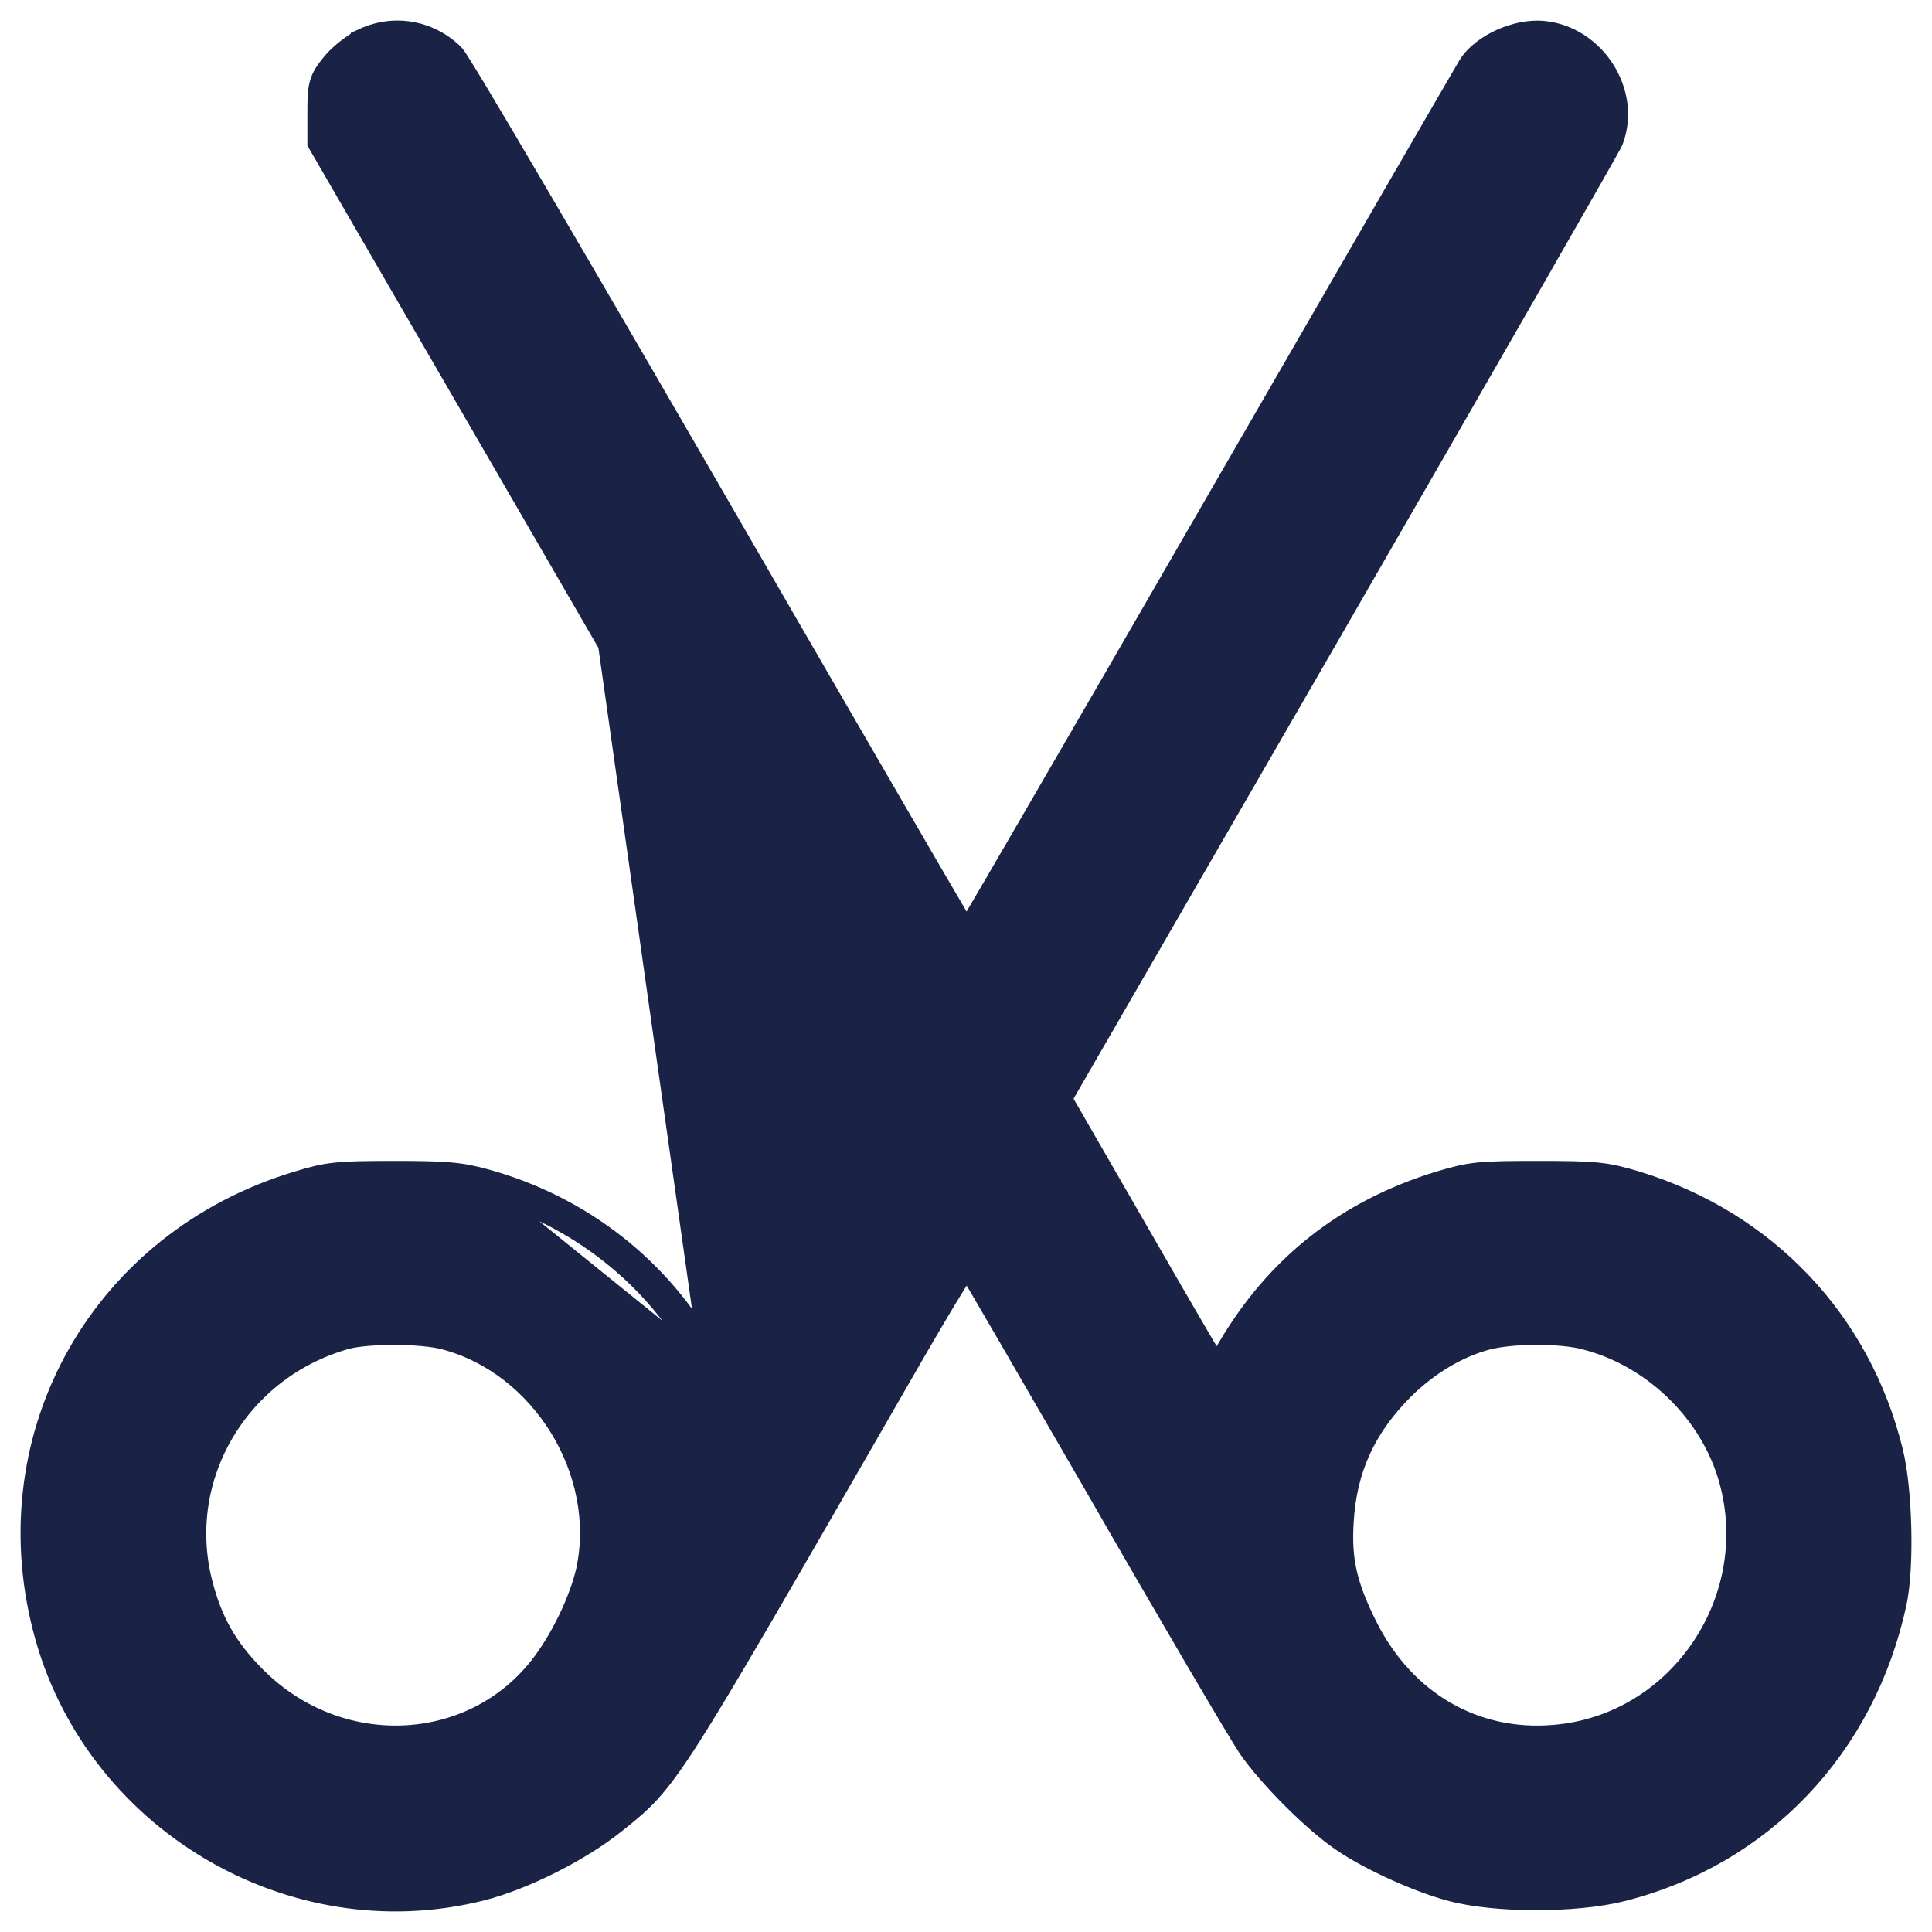
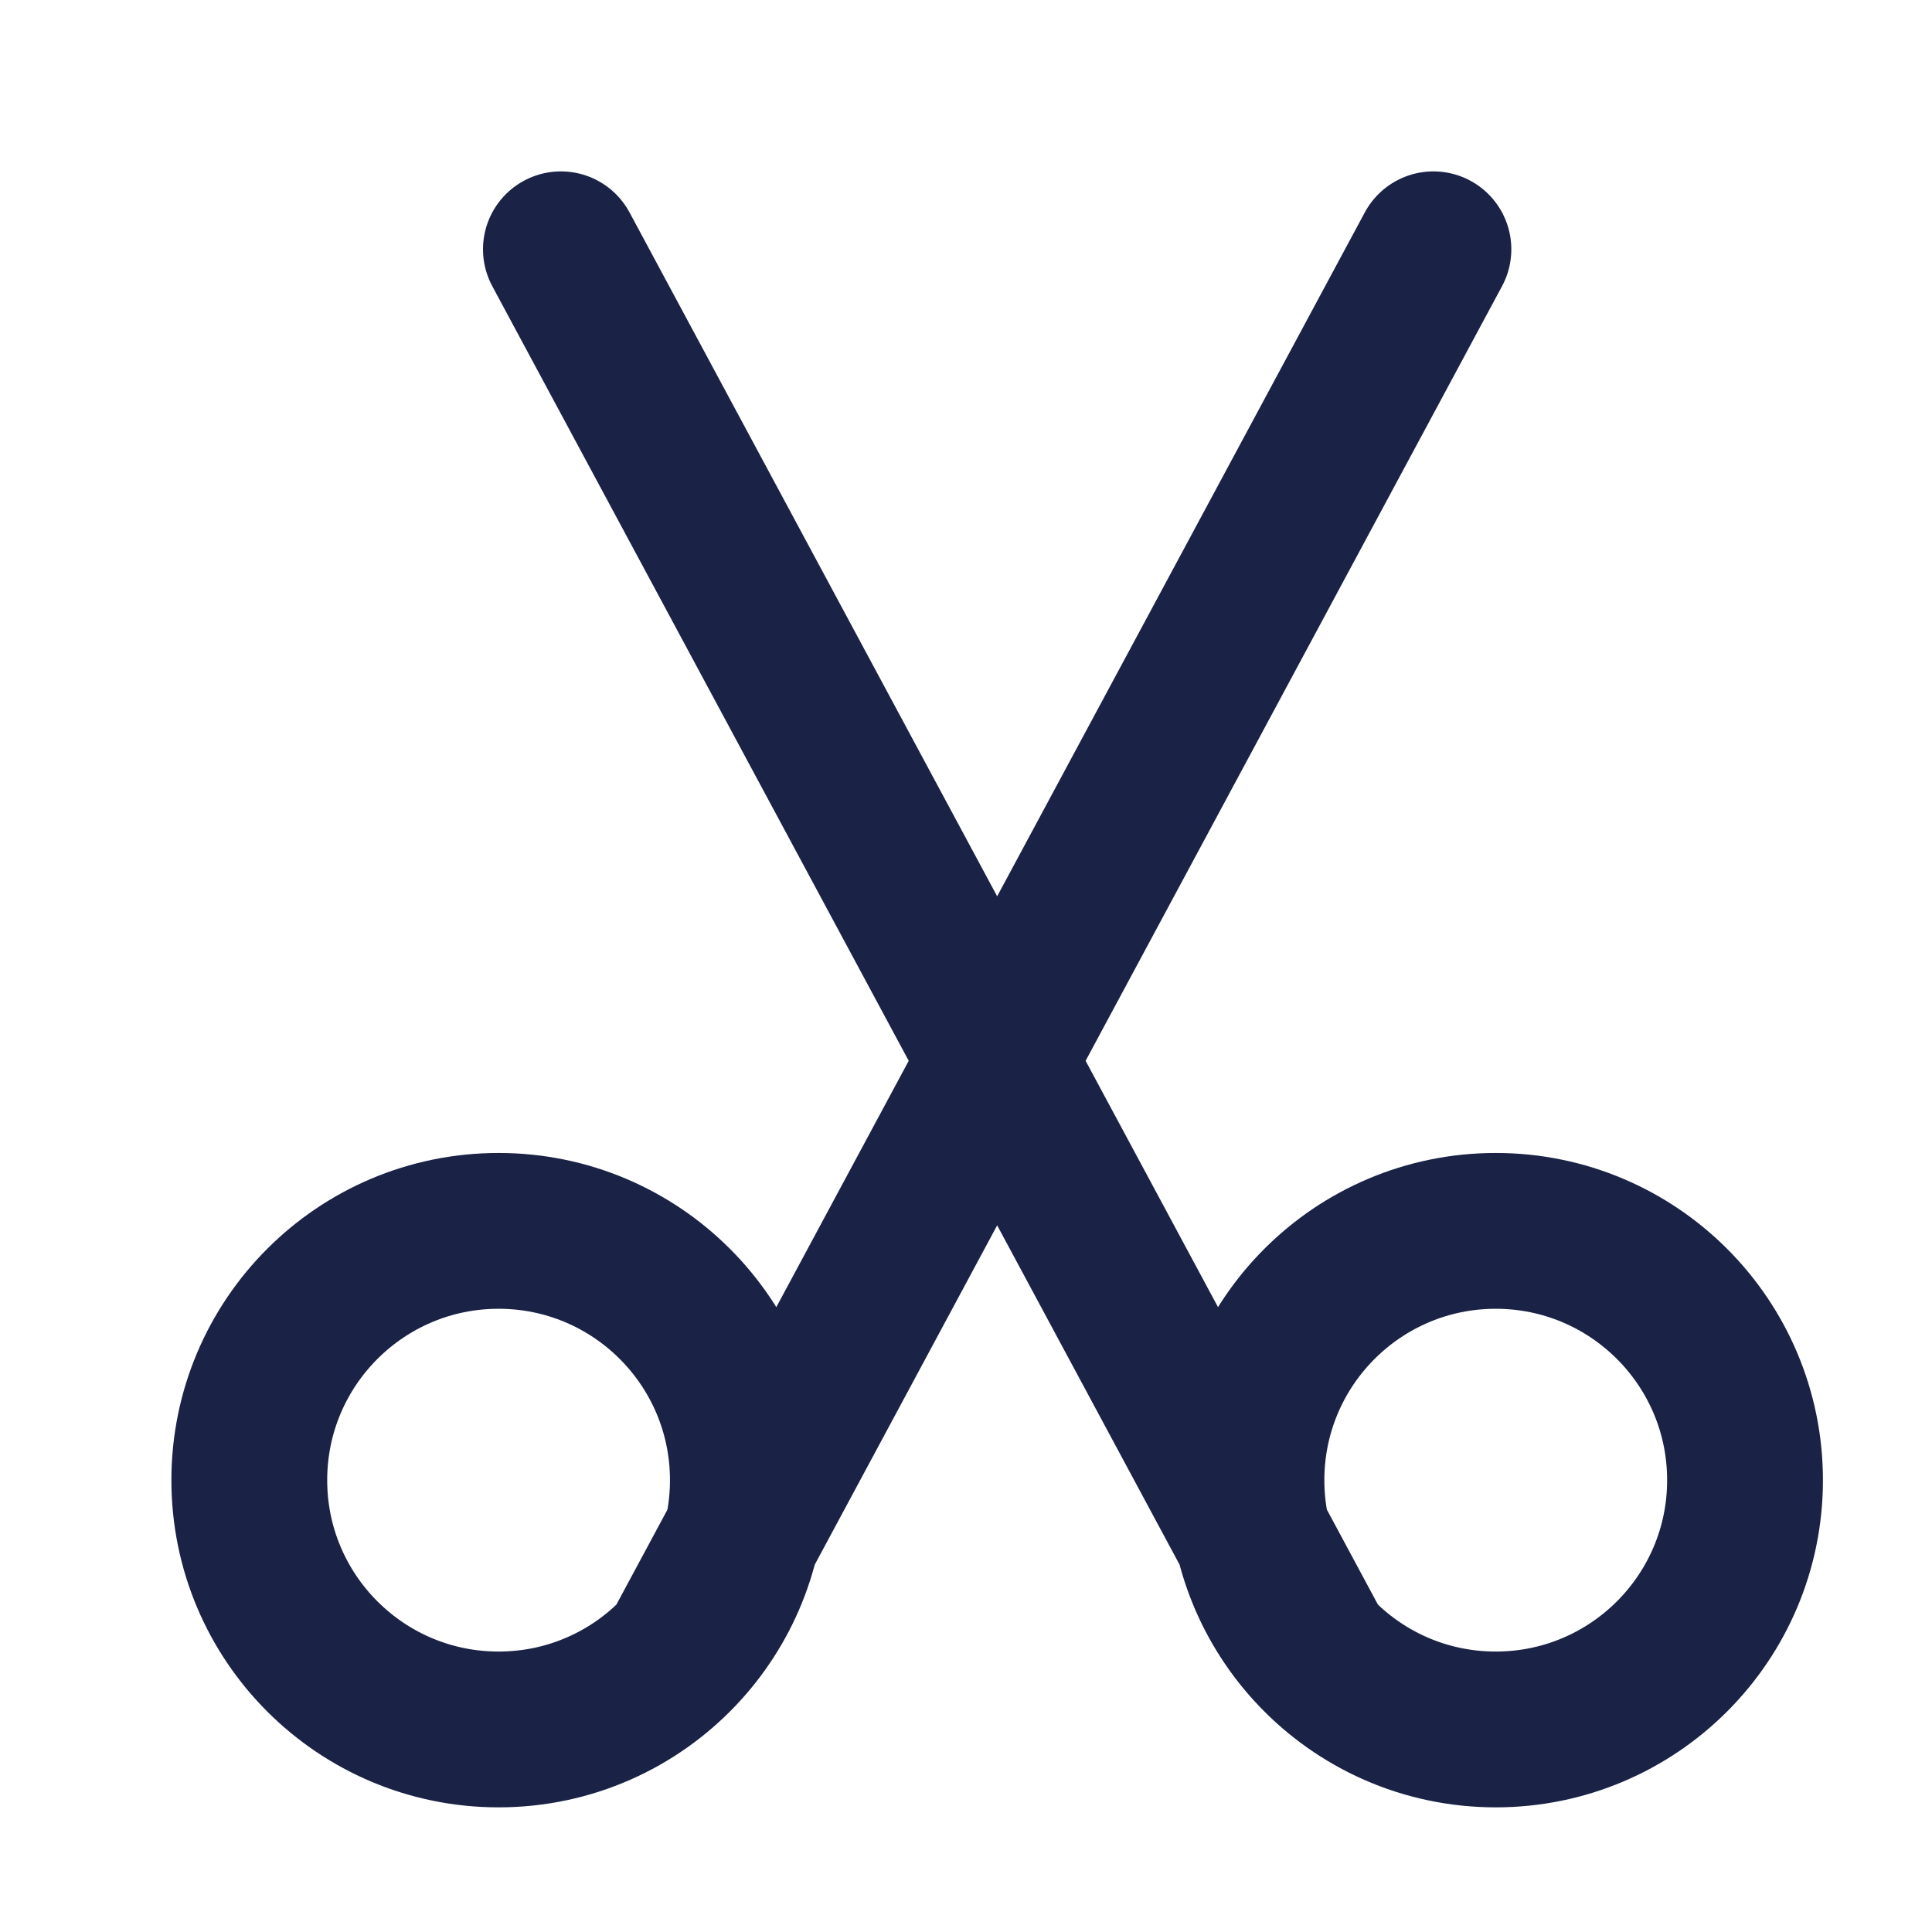
- <svg xmlns="http://www.w3.org/2000/svg" width="47" height="47" viewBox="0 0 47 47" fill="none">
-   <path d="M17.019 33.059L17.238 32.939C17.308 33.066 17.363 33.165 17.408 33.243C17.441 33.19 17.48 33.125 17.525 33.048C17.648 32.842 17.811 32.564 18.001 32.239C18.379 31.59 18.862 30.752 19.338 29.922C19.814 29.092 20.282 28.27 20.631 27.649C20.805 27.339 20.95 27.08 21.051 26.896C21.091 26.822 21.125 26.761 21.149 26.714C21.129 26.677 21.104 26.631 21.073 26.576C20.984 26.416 20.851 26.182 20.681 25.882C20.339 25.282 19.846 24.421 19.236 23.361C18.017 21.242 16.336 18.332 14.487 15.14L7.762 3.533L7.728 3.474V3.407V2.73C7.728 2.432 7.731 2.222 7.778 2.048C7.828 1.858 7.926 1.724 8.055 1.564C8.222 1.346 8.55 1.089 8.784 0.963L8.784 0.962L8.791 0.959C9.538 0.586 10.418 0.718 11.031 1.31C11.054 1.333 11.073 1.36 11.08 1.37C11.092 1.387 11.107 1.407 11.122 1.431C11.153 1.478 11.194 1.542 11.243 1.622C11.343 1.782 11.48 2.008 11.652 2.294C11.995 2.866 12.475 3.678 13.057 4.67C14.222 6.654 15.796 9.358 17.499 12.304C19.203 15.25 20.754 17.93 21.883 19.873C22.447 20.845 22.906 21.632 23.225 22.176C23.34 22.373 23.437 22.537 23.514 22.668C23.59 22.539 23.686 22.377 23.799 22.183C24.114 21.646 24.567 20.869 25.123 19.91C26.237 17.994 27.766 15.351 29.443 12.445C32.795 6.636 35.623 1.75 35.722 1.588L35.722 1.588L35.724 1.585C35.896 1.314 36.199 1.096 36.517 0.953C36.837 0.81 37.208 0.726 37.543 0.758L37.544 0.758C38.802 0.878 39.68 2.245 39.242 3.416L39.242 3.416L39.24 3.421C39.229 3.447 39.204 3.494 39.182 3.533C39.156 3.582 39.118 3.65 39.07 3.735C38.974 3.906 38.835 4.15 38.66 4.459C38.309 5.076 37.807 5.953 37.192 7.024C35.963 9.166 34.282 12.088 32.446 15.271L32.446 15.272L25.828 26.728L27.763 30.085L27.764 30.086C28.313 31.044 28.817 31.914 29.186 32.544C29.355 32.831 29.495 33.068 29.598 33.24C29.671 33.122 29.757 32.977 29.848 32.82L29.848 32.819C31.034 30.785 32.748 29.435 35.017 28.74L35.019 28.739C35.392 28.628 35.635 28.564 35.971 28.529C36.297 28.496 36.71 28.492 37.423 28.492C38.129 28.492 38.543 28.498 38.871 28.533C39.207 28.568 39.449 28.633 39.809 28.739L39.812 28.74C42.967 29.706 45.268 32.131 46.046 35.313C46.163 35.783 46.229 36.485 46.246 37.166C46.263 37.847 46.23 38.538 46.136 38.985L46.136 38.986C45.377 42.514 42.87 45.149 39.456 46.008V46.008L39.455 46.009C38.878 46.152 38.103 46.221 37.348 46.219C36.594 46.218 35.835 46.148 35.289 45.999C34.471 45.781 33.293 45.242 32.643 44.794C31.938 44.318 30.861 43.232 30.369 42.523L30.368 42.52C30.123 42.159 28.462 39.334 26.688 36.244C25.794 34.697 24.973 33.279 24.37 32.241C24.068 31.721 23.82 31.297 23.645 30.999C23.601 30.924 23.561 30.858 23.527 30.799C23.46 30.897 23.376 31.026 23.273 31.192C22.955 31.701 22.469 32.529 21.76 33.764L21.76 33.764L21.552 34.126C18.925 38.691 17.604 40.985 16.791 42.257C16.374 42.91 16.084 43.304 15.813 43.601C15.556 43.884 15.32 44.073 15.03 44.306C15.014 44.318 14.999 44.33 14.983 44.343C14.129 45.033 12.75 45.727 11.711 45.991V45.991L11.71 45.991C7.069 47.159 2.233 44.263 1.046 39.611C-0.176 34.854 2.48 30.185 7.21 28.749C7.574 28.638 7.819 28.57 8.151 28.534C8.475 28.498 8.879 28.492 9.563 28.492C10.842 28.492 11.197 28.517 11.831 28.694C14.147 29.336 16.096 30.856 17.238 32.939L17.019 33.059ZM17.019 33.059C15.91 31.037 14.017 29.559 11.764 28.935L17.302 33.411C17.294 33.422 17.29 33.426 17.29 33.426C17.29 33.426 17.291 33.426 17.291 33.425L17.291 33.425C17.292 33.425 17.296 33.42 17.304 33.415L17.503 33.56M17.019 33.059C17.353 33.666 17.388 33.71 17.503 33.56M17.503 33.56C17.741 33.235 21.429 26.798 21.429 26.71C21.429 26.657 18.401 21.399 14.704 15.015M17.503 33.56L17.309 33.412L14.704 15.015M14.704 15.015L7.978 3.407V2.73C7.978 2.115 7.996 2.035 8.251 1.719C8.392 1.534 8.691 1.297 8.903 1.182L14.704 15.015ZM10.803 32.58L10.803 32.58C10.53 32.509 10.071 32.469 9.599 32.468C9.126 32.467 8.681 32.505 8.431 32.571C5.812 33.301 4.259 35.93 4.92 38.511L4.92 38.511C5.155 39.435 5.529 40.099 6.218 40.788L6.219 40.789C8.225 42.809 11.446 42.68 13.125 40.546L13.125 40.546C13.631 39.906 14.107 38.912 14.266 38.194C14.774 35.801 13.172 33.197 10.803 32.58ZM38.55 32.581L38.55 32.58C38.253 32.504 37.811 32.465 37.356 32.467C36.902 32.469 36.464 32.513 36.176 32.589C35.467 32.778 34.756 33.202 34.157 33.791C33.222 34.725 32.757 35.732 32.682 37.014L32.682 37.014C32.623 37.948 32.76 38.564 33.263 39.569C34.179 41.392 35.882 42.377 37.807 42.211L37.808 42.211C40.874 41.96 42.948 38.833 42.026 35.86C41.532 34.289 40.165 32.99 38.55 32.581Z" fill="#1A2346" stroke="#1A2346" stroke-width="0.5" />
+ <svg xmlns="http://www.w3.org/2000/svg" width="62" height="62" viewBox="0 0 62 62" fill="none">
+   <path d="M42.191 53C40.833 51.566 40 49.63 40 47.5C40 43.082 43.582 39.5 48 39.5C52.418 39.5 56 43.082 56 47.5C56 51.918 52.418 55.5 48 55.5C45.712 55.5 43.649 54.54 42.191 53ZM42.191 53L18 8M21.809 53C23.167 51.566 24 49.63 24 47.5C24 43.082 20.418 39.5 16 39.5C11.582 39.5 8 43.082 8 47.5C8 51.918 11.582 55.5 16 55.5C18.288 55.5 20.351 54.54 21.809 53ZM21.809 53L46 8" stroke="#1A2346" stroke-width="5" stroke-linecap="round" />
</svg>
